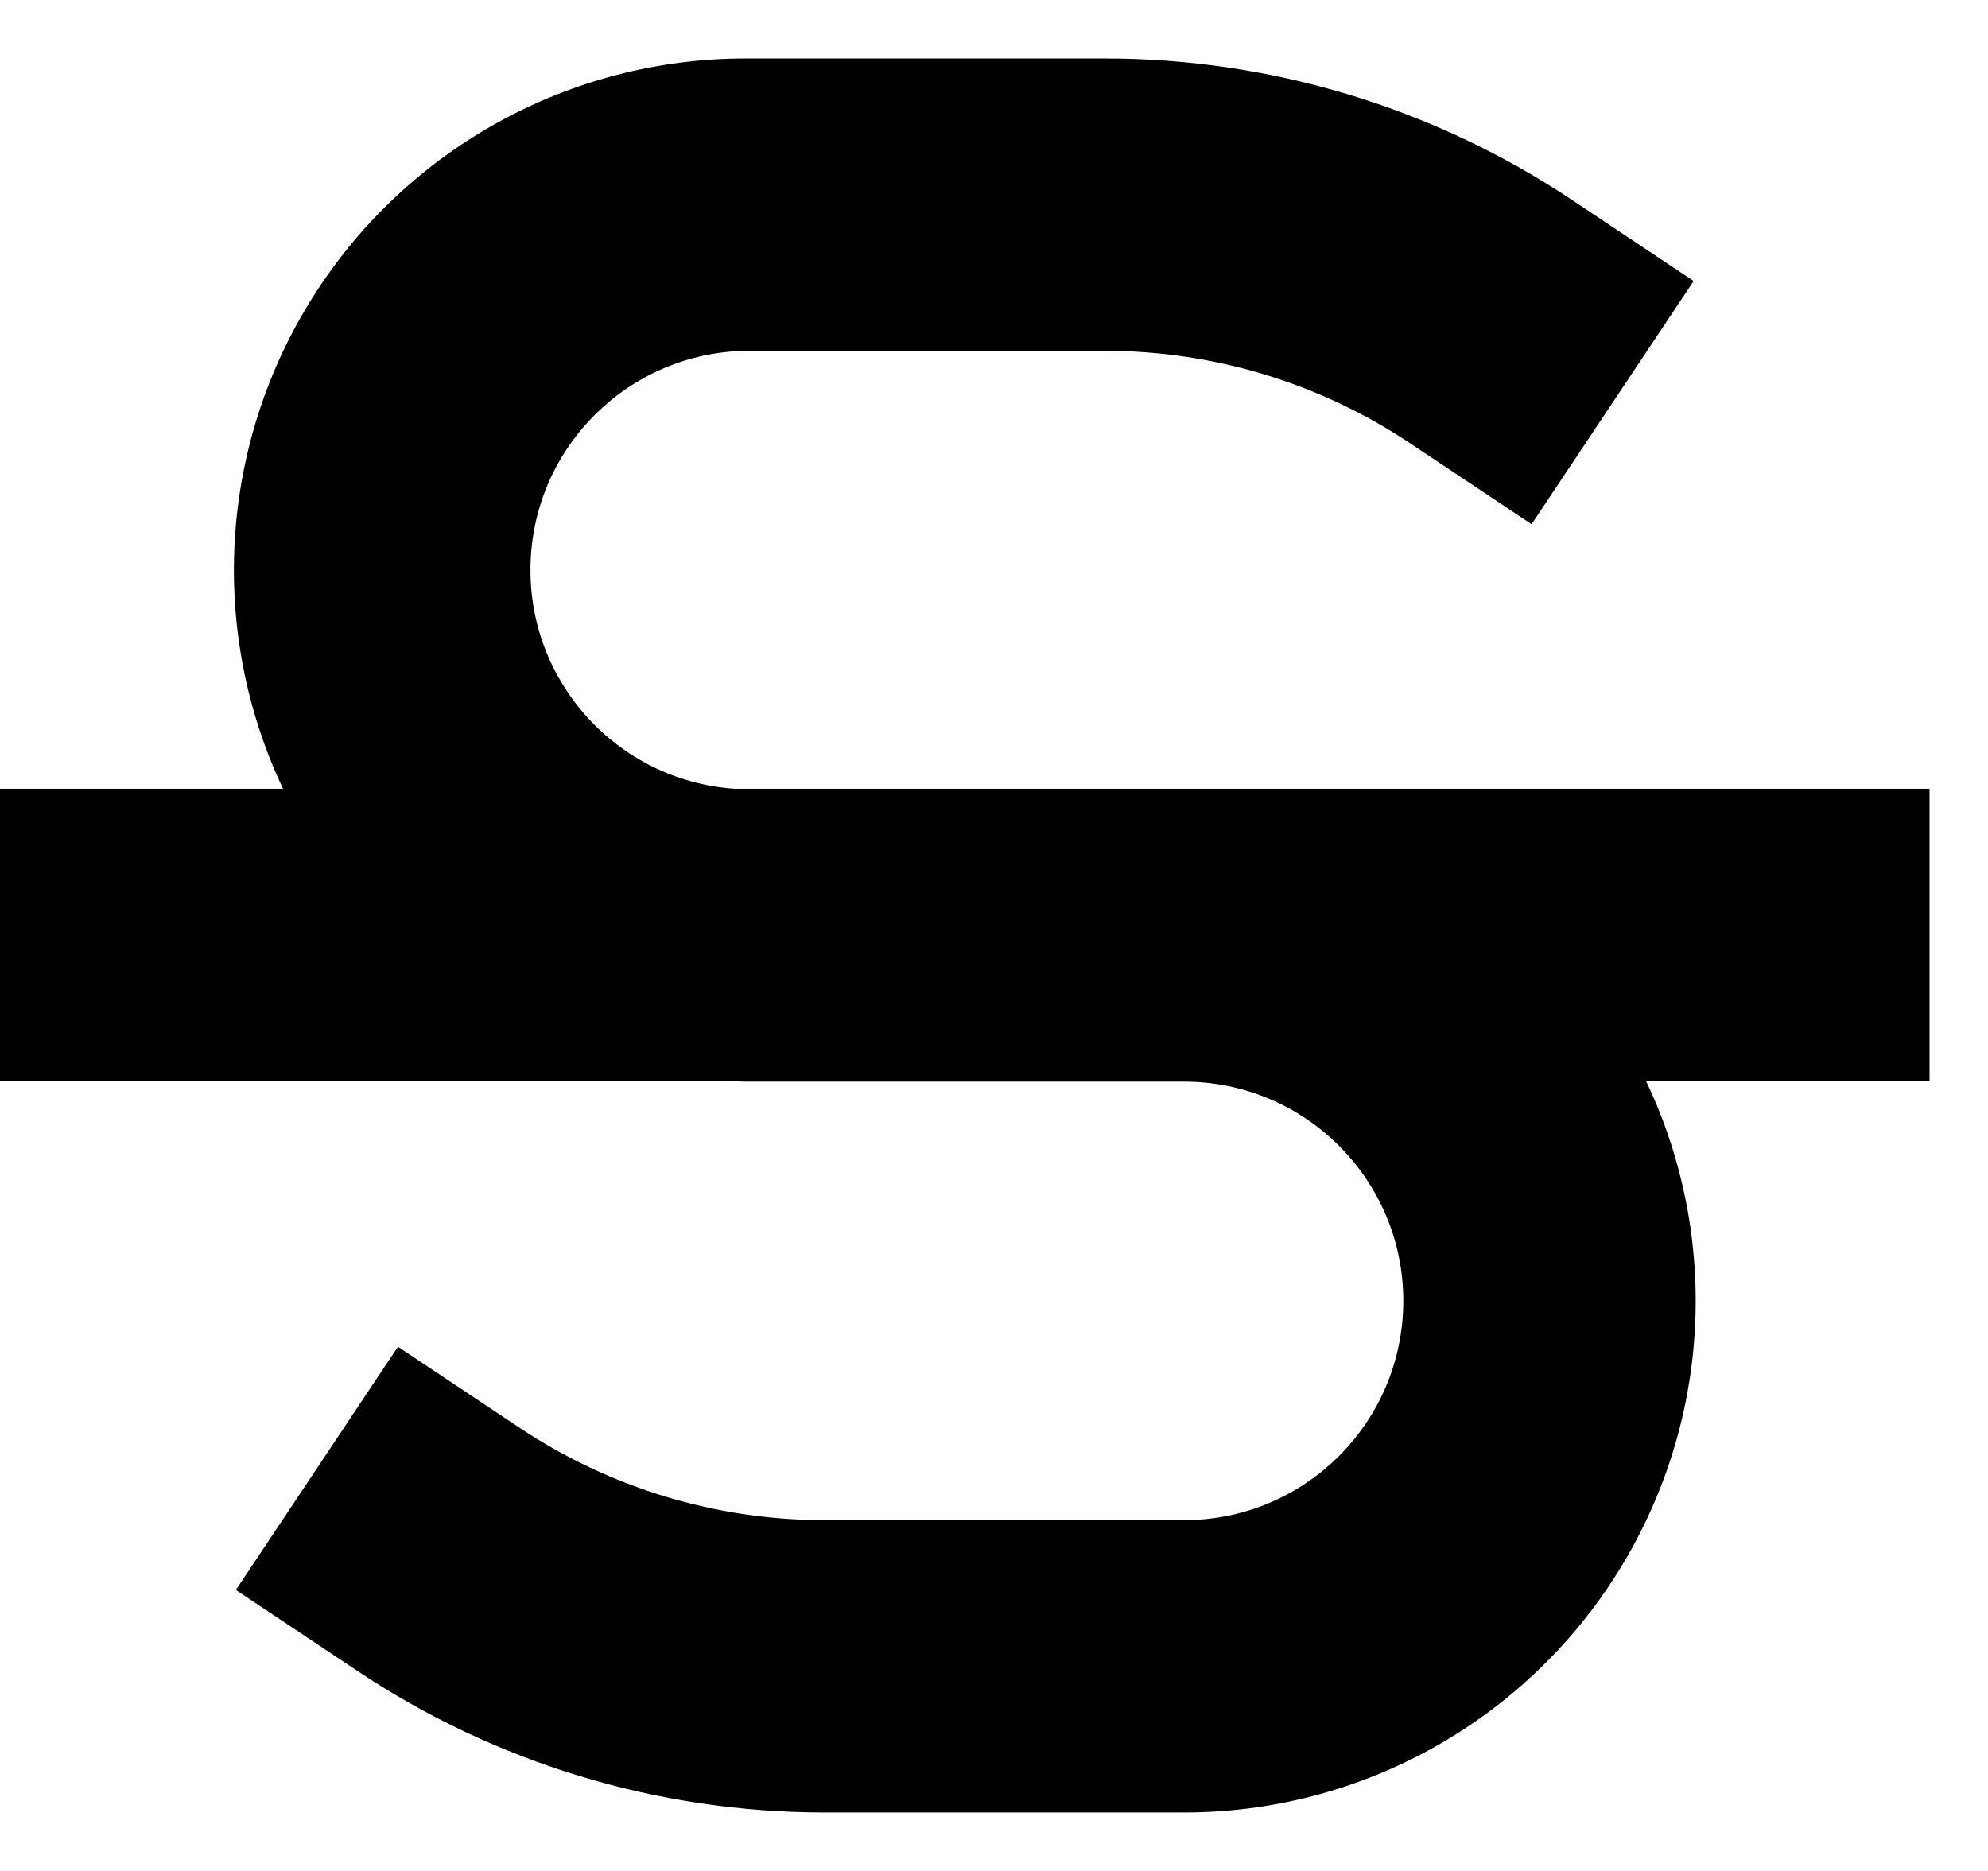
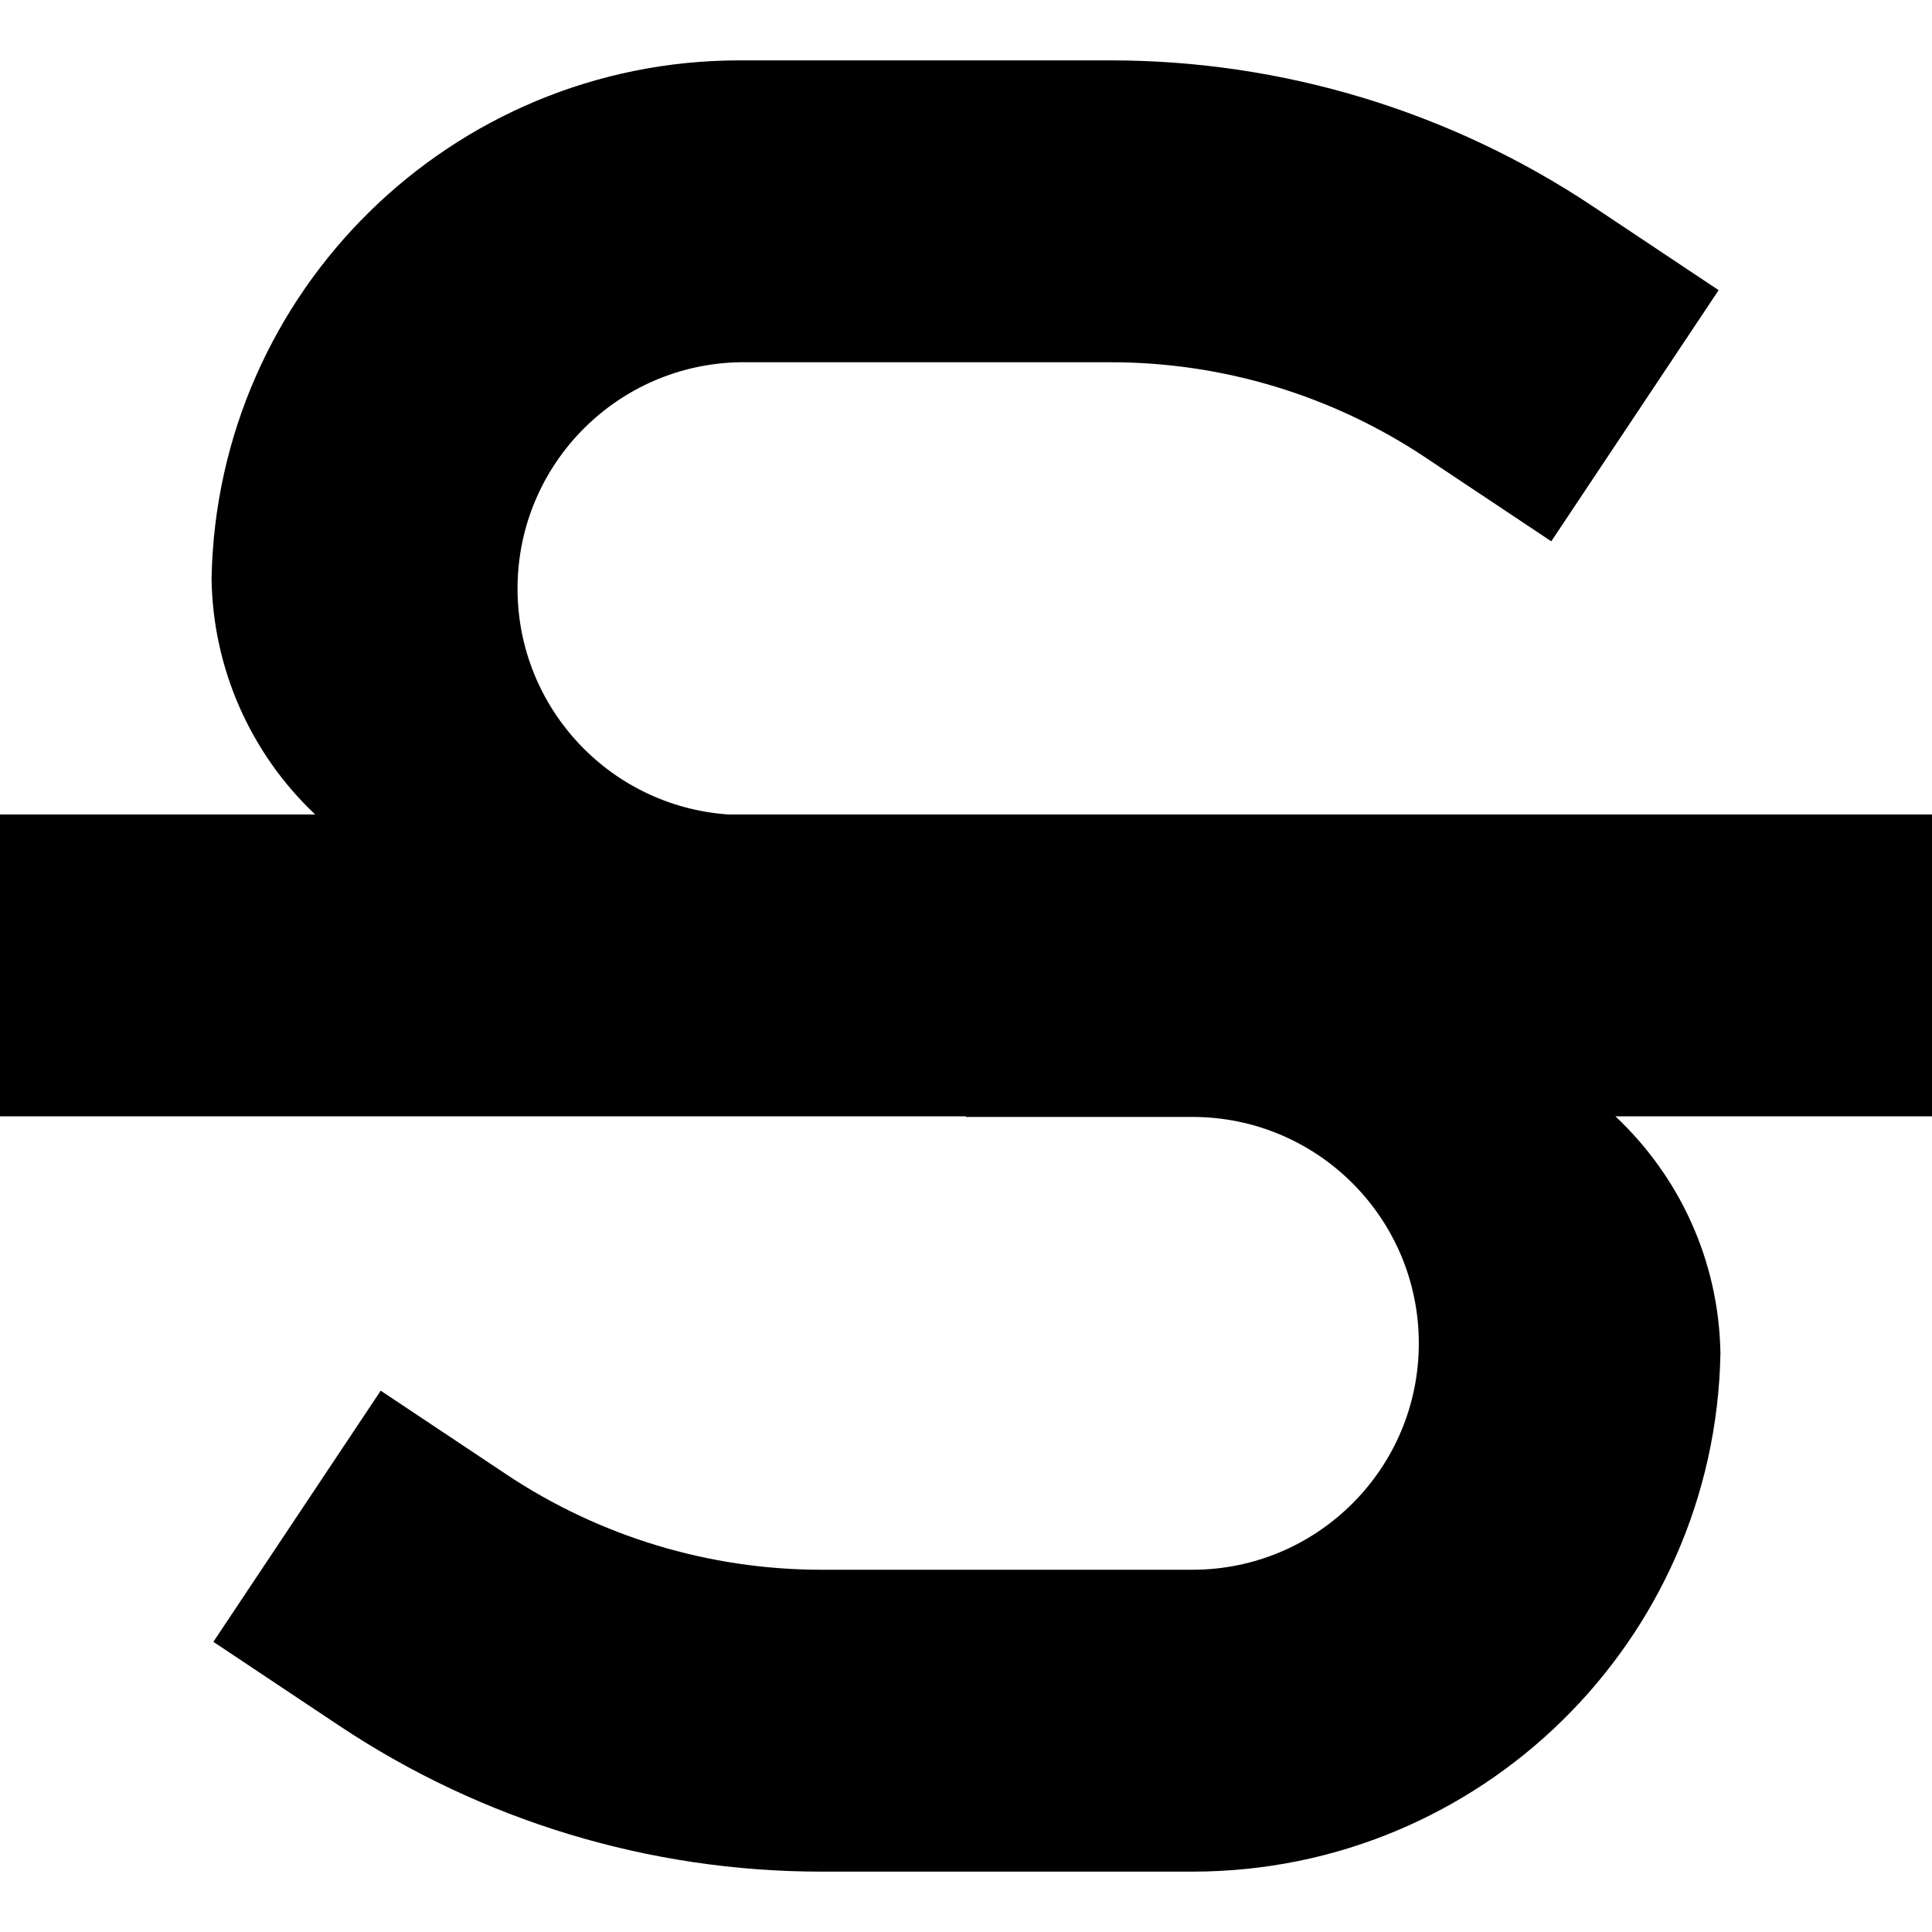
- <svg xmlns="http://www.w3.org/2000/svg" viewBox="0 0 17 16" fill="currentColor">
-   <path d="M9.447.5a7.2 7.2 0 0 1 3.996 1.21l1.04.693-1.386 2.08-1.04-.693A4.7 4.7 0 0 0 9.447 3H6.375a1.875 1.875 0 0 0-.096 3.745H16.5v2.5h-2.424a4.375 4.375 0 0 1-3.951 6.255H7.053a7.2 7.2 0 0 1-3.996-1.21l-1.04-.693 1.386-2.08 1.04.693c.773.515 1.681.79 2.61.79h3.072a1.875 1.875 0 0 0 0-3.75h-3.75l-.187-.005H0v-2.5h2.42A4.375 4.375 0 0 1 6.375.5z" />
+ <svg xmlns="http://www.w3.org/2000/svg" viewBox="0 0 16 16" fill="currentColor">
+   <path d="M9.197.5a7.2 7.2 0 0 1 3.996 1.21l1.04.693-1.386 2.08-1.04-.693A4.7 4.7 0 0 0 9.197 3H6.125a1.875 1.875 0 0 0-.096 3.745H16v2.5h-2.622c.525.493.857 1.188.87 1.963A4.373 4.373 0 0 1 9.874 15.5H6.803a7.2 7.2 0 0 1-3.996-1.21l-1.04-.693 1.386-2.08 1.04.693c.773.515 1.681.79 2.61.79h3.072a1.875 1.875 0 0 0 0-3.75H8v-.005H0v-2.5h2.61a2.74 2.74 0 0 1-.858-1.954A4.374 4.374 0 0 1 6.125.5z" />
</svg>
